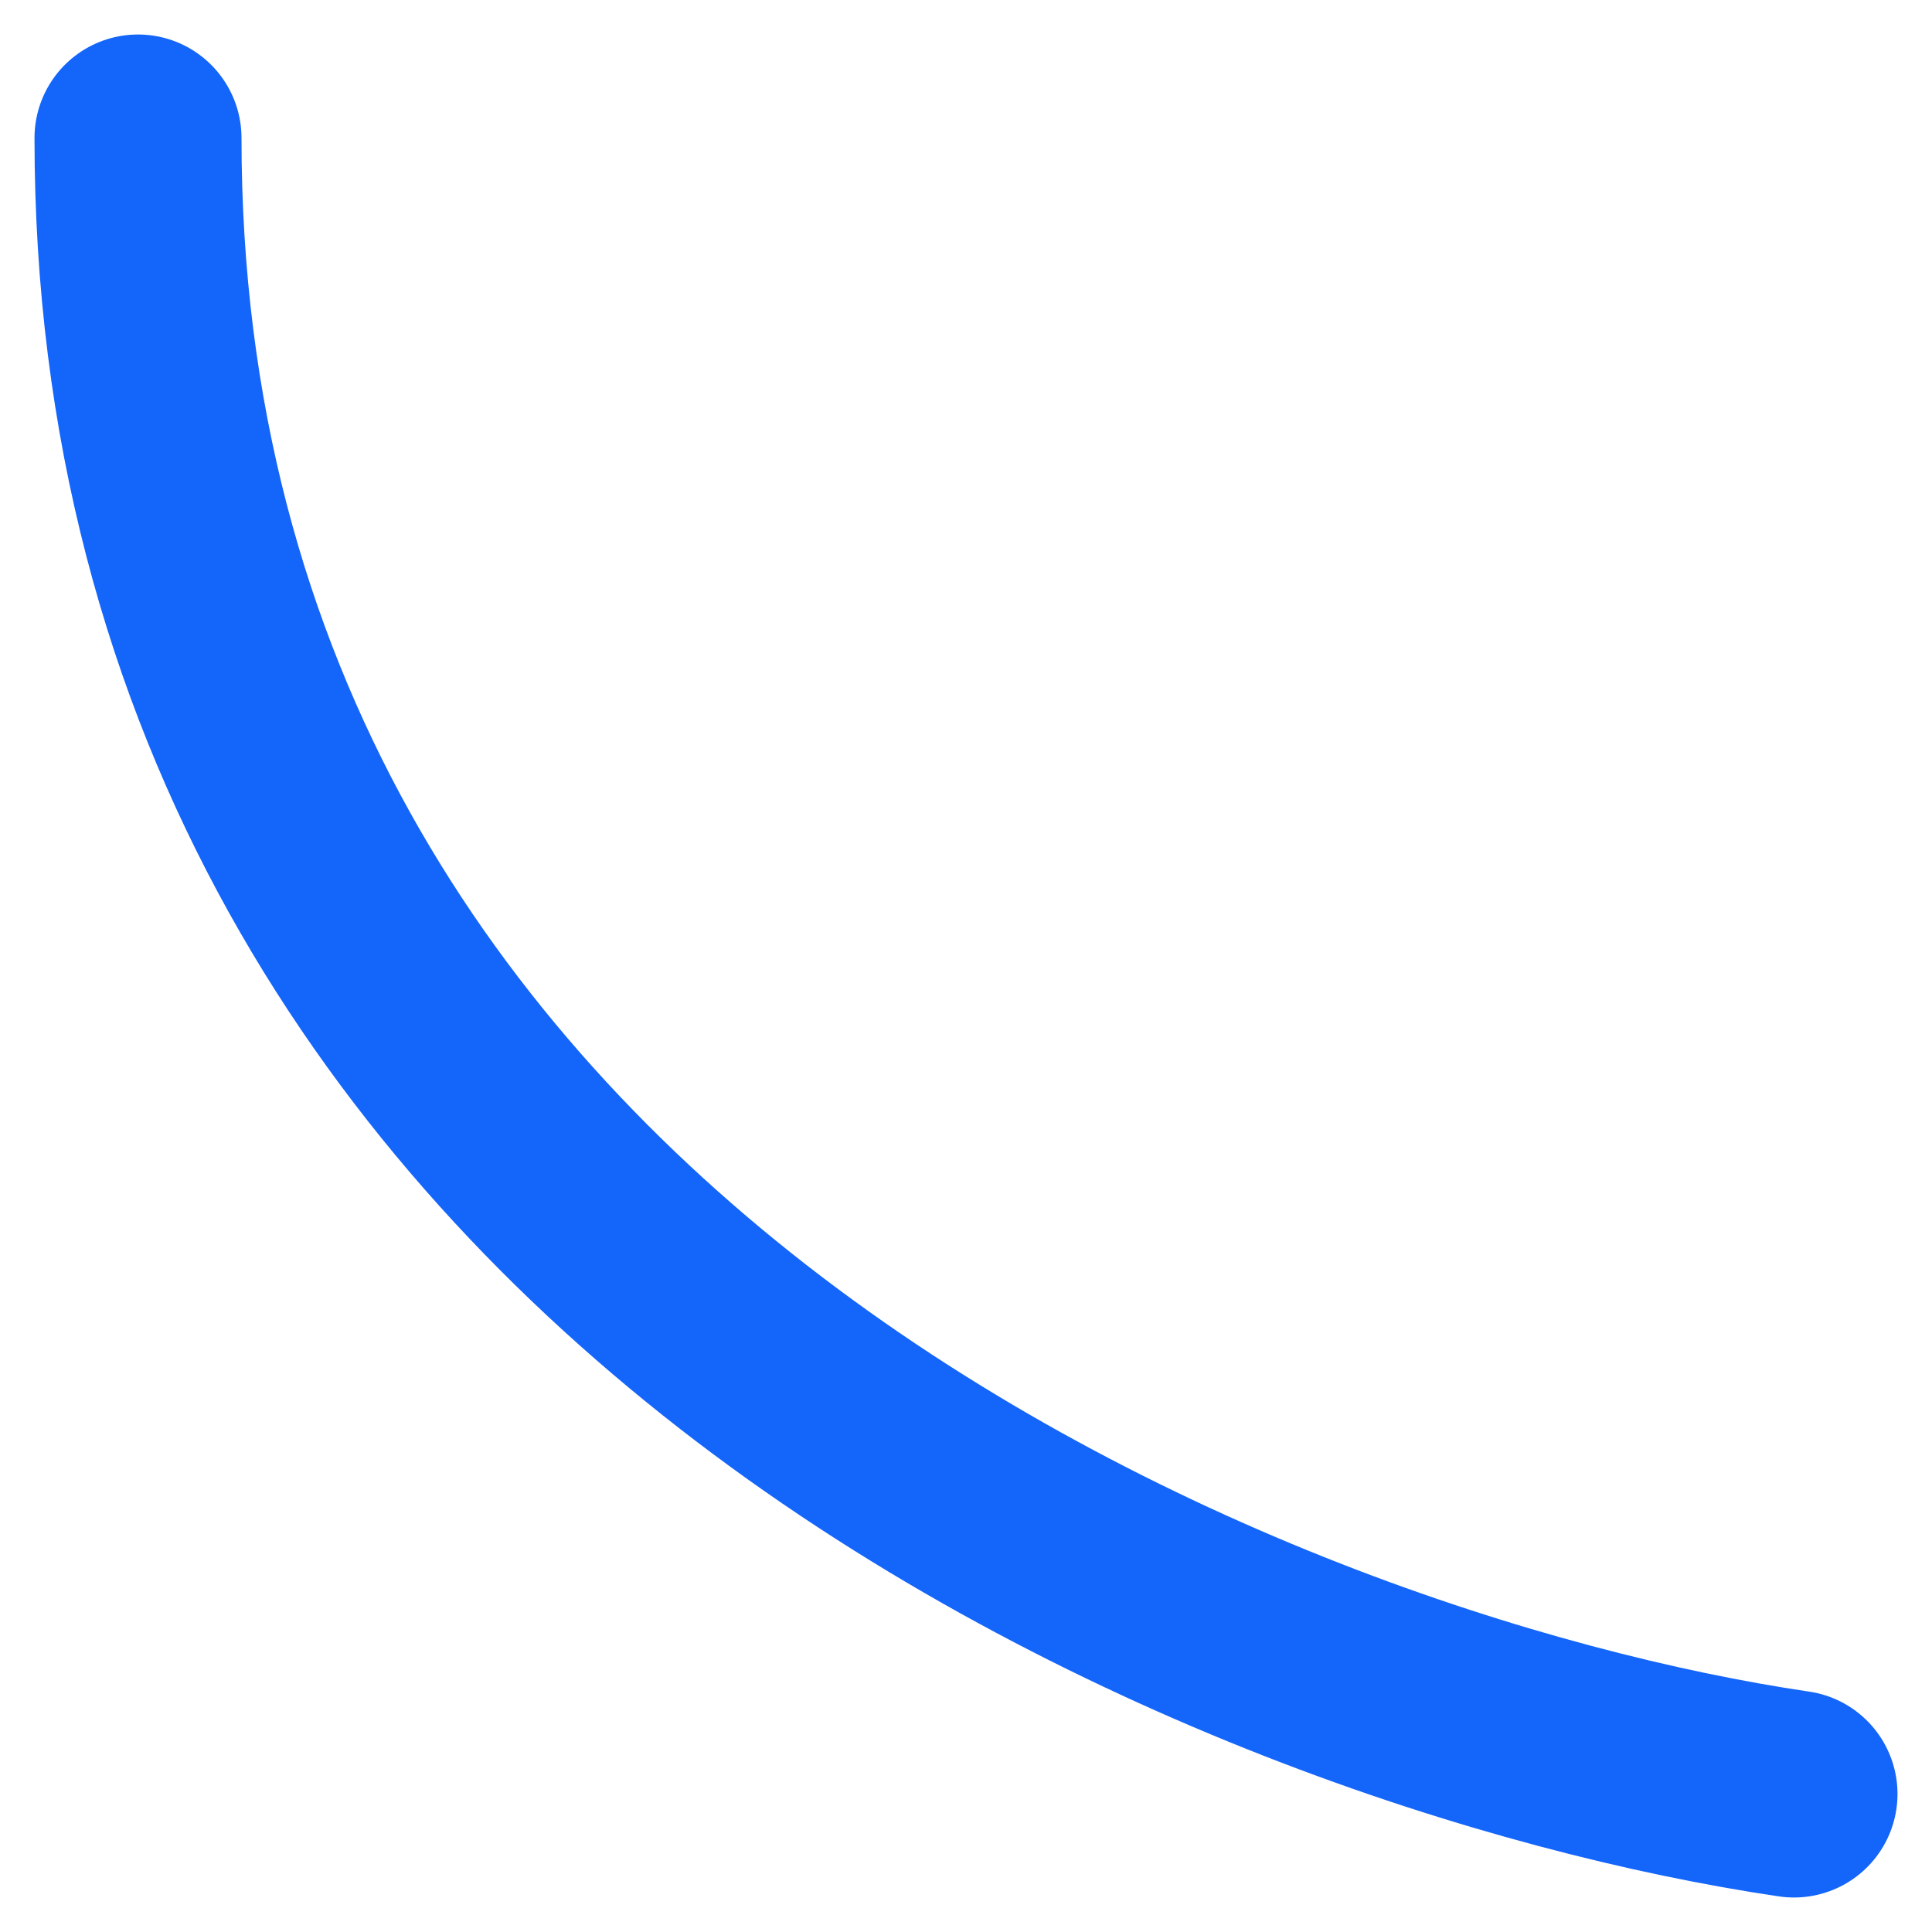
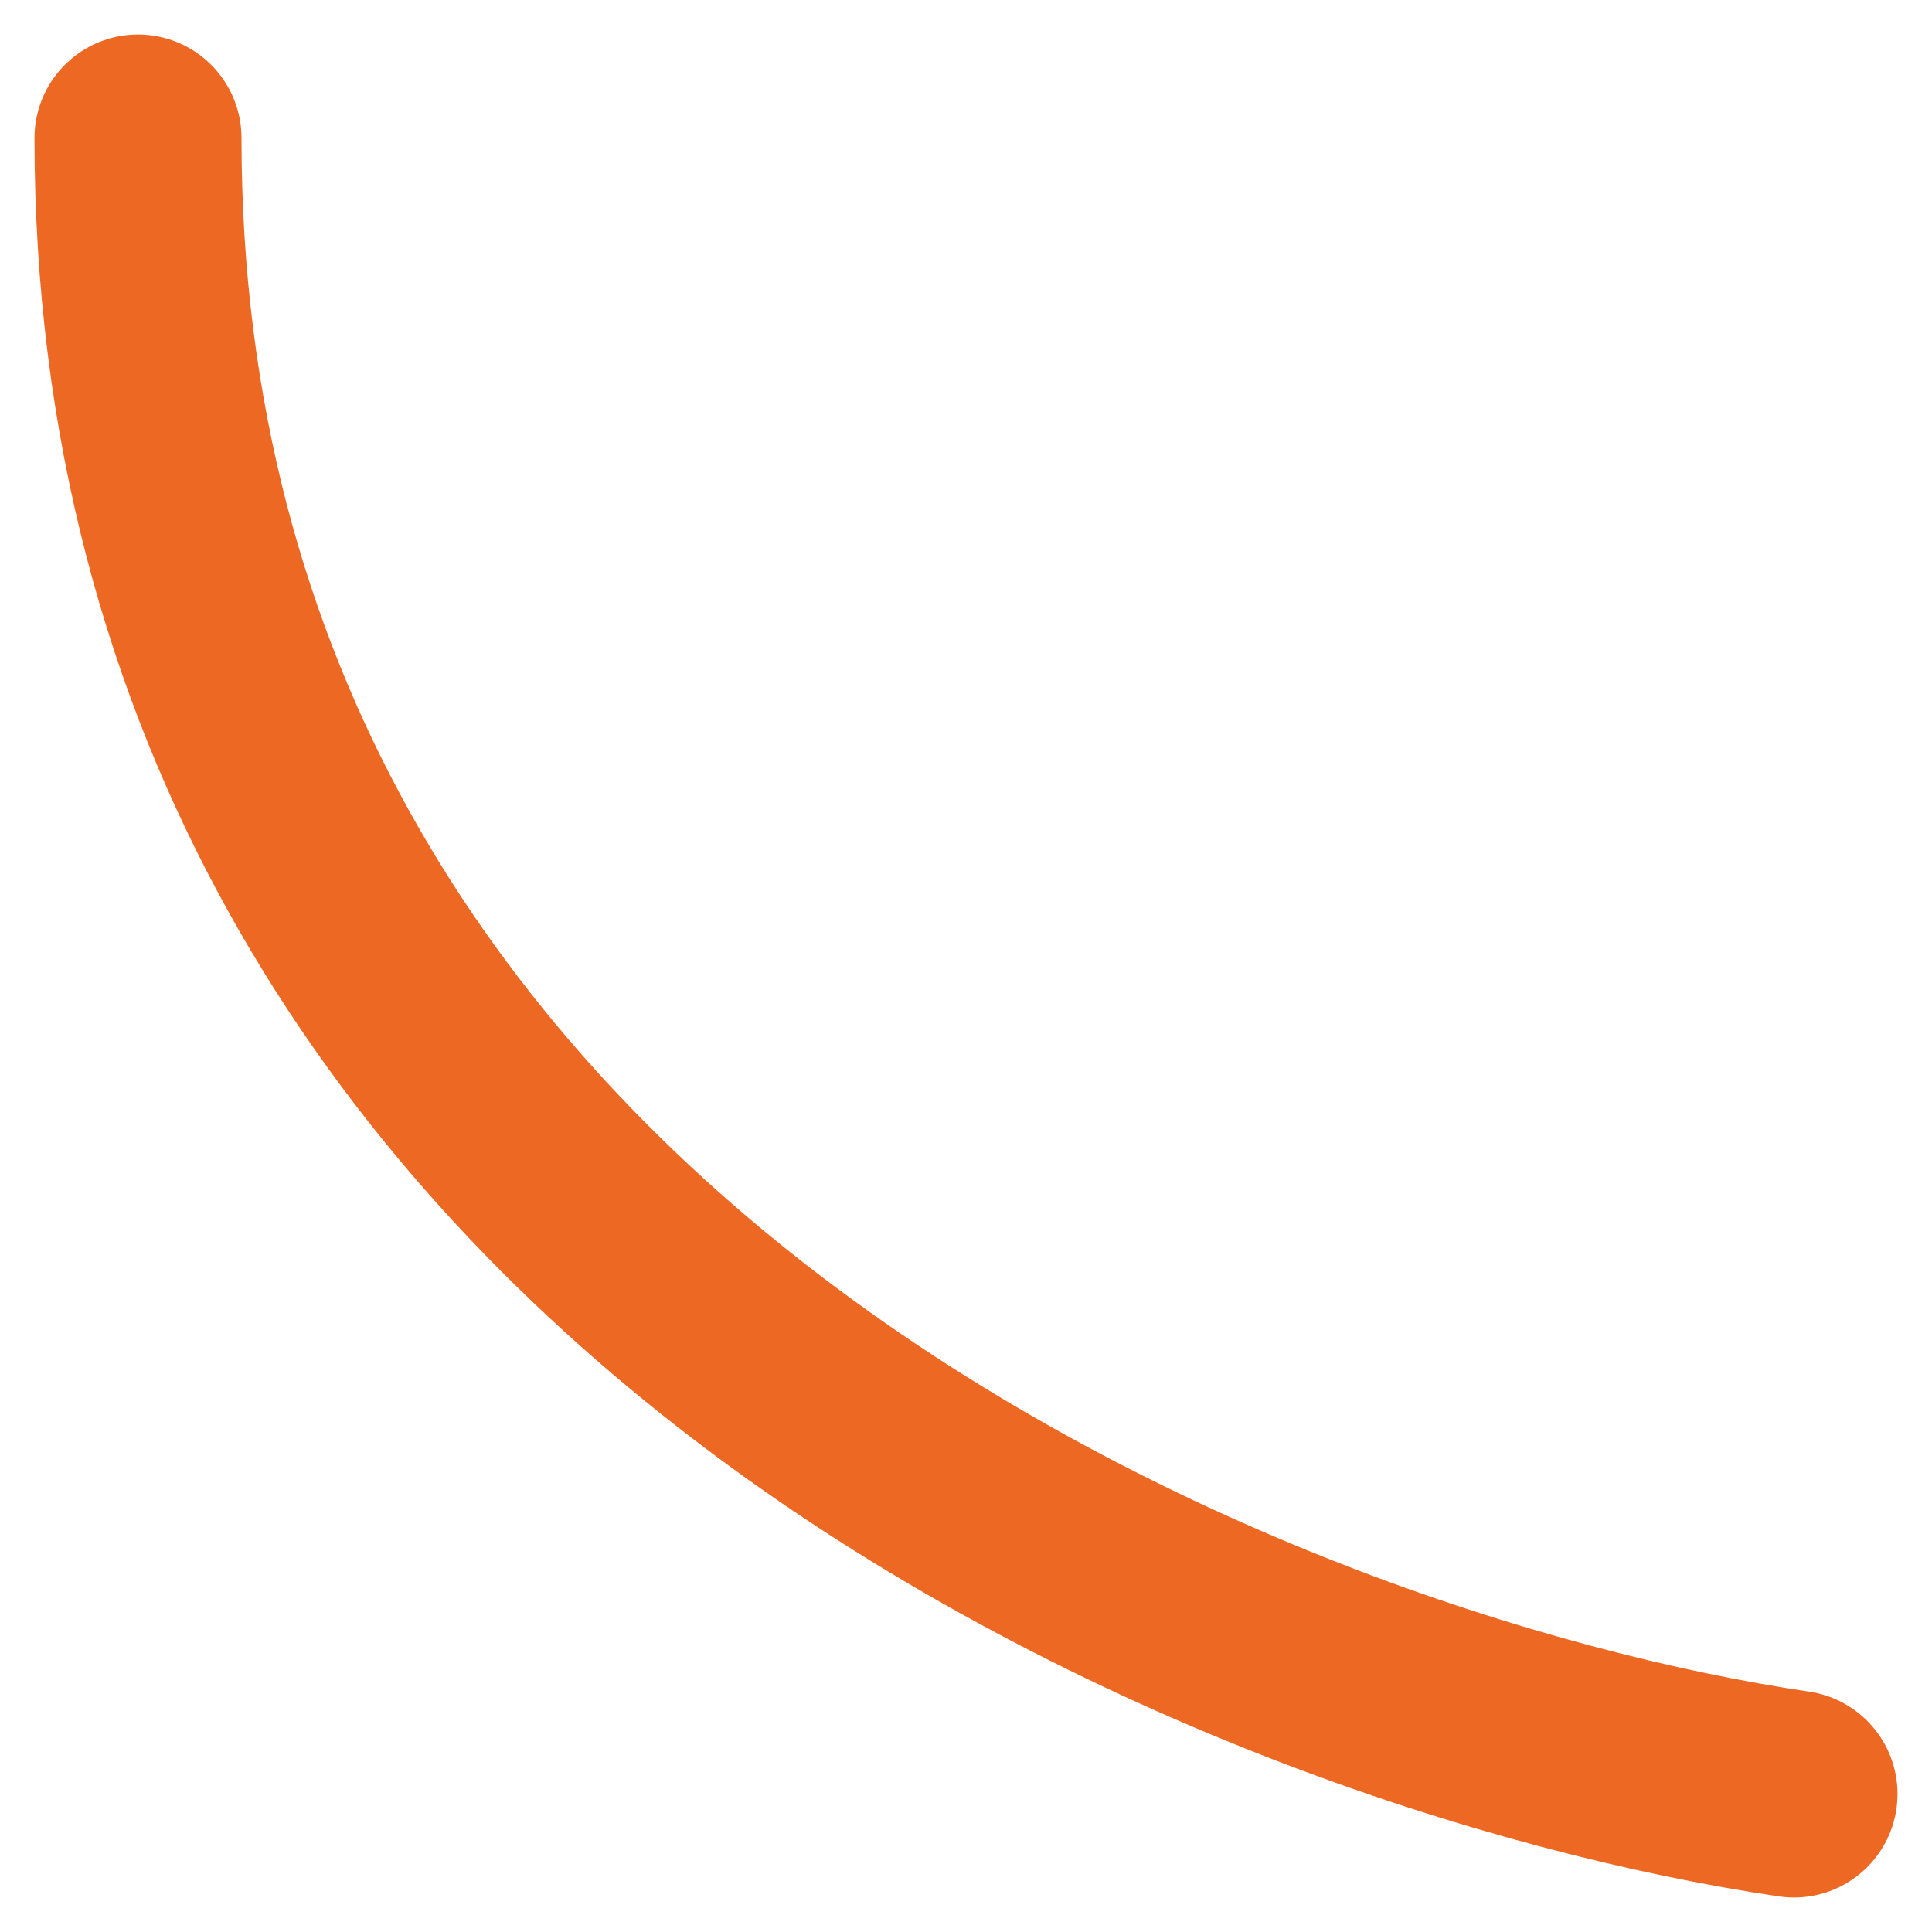
<svg xmlns="http://www.w3.org/2000/svg" width="28" height="28" viewBox="0 0 28 28" fill="none">
-   <path d="M26 26C18 24.821 2 18.37 2 2" stroke="#1465FA" stroke-width="3" stroke-linecap="round" />
+   <g clip-path="url(#clip0_1053_94)">
+     <path d="M26 26C18 24.821 2 18.37 2 2" stroke="#ea580c" stroke-opacity="0.9" stroke-width="3" stroke-linecap="round" />
+   </g>
+   <defs>
+     <clipPath id="clip0_1053_94">
+       <rect width="28" height="28" fill="#ea580c" />
+     </clipPath>
+   </defs>
</svg>
